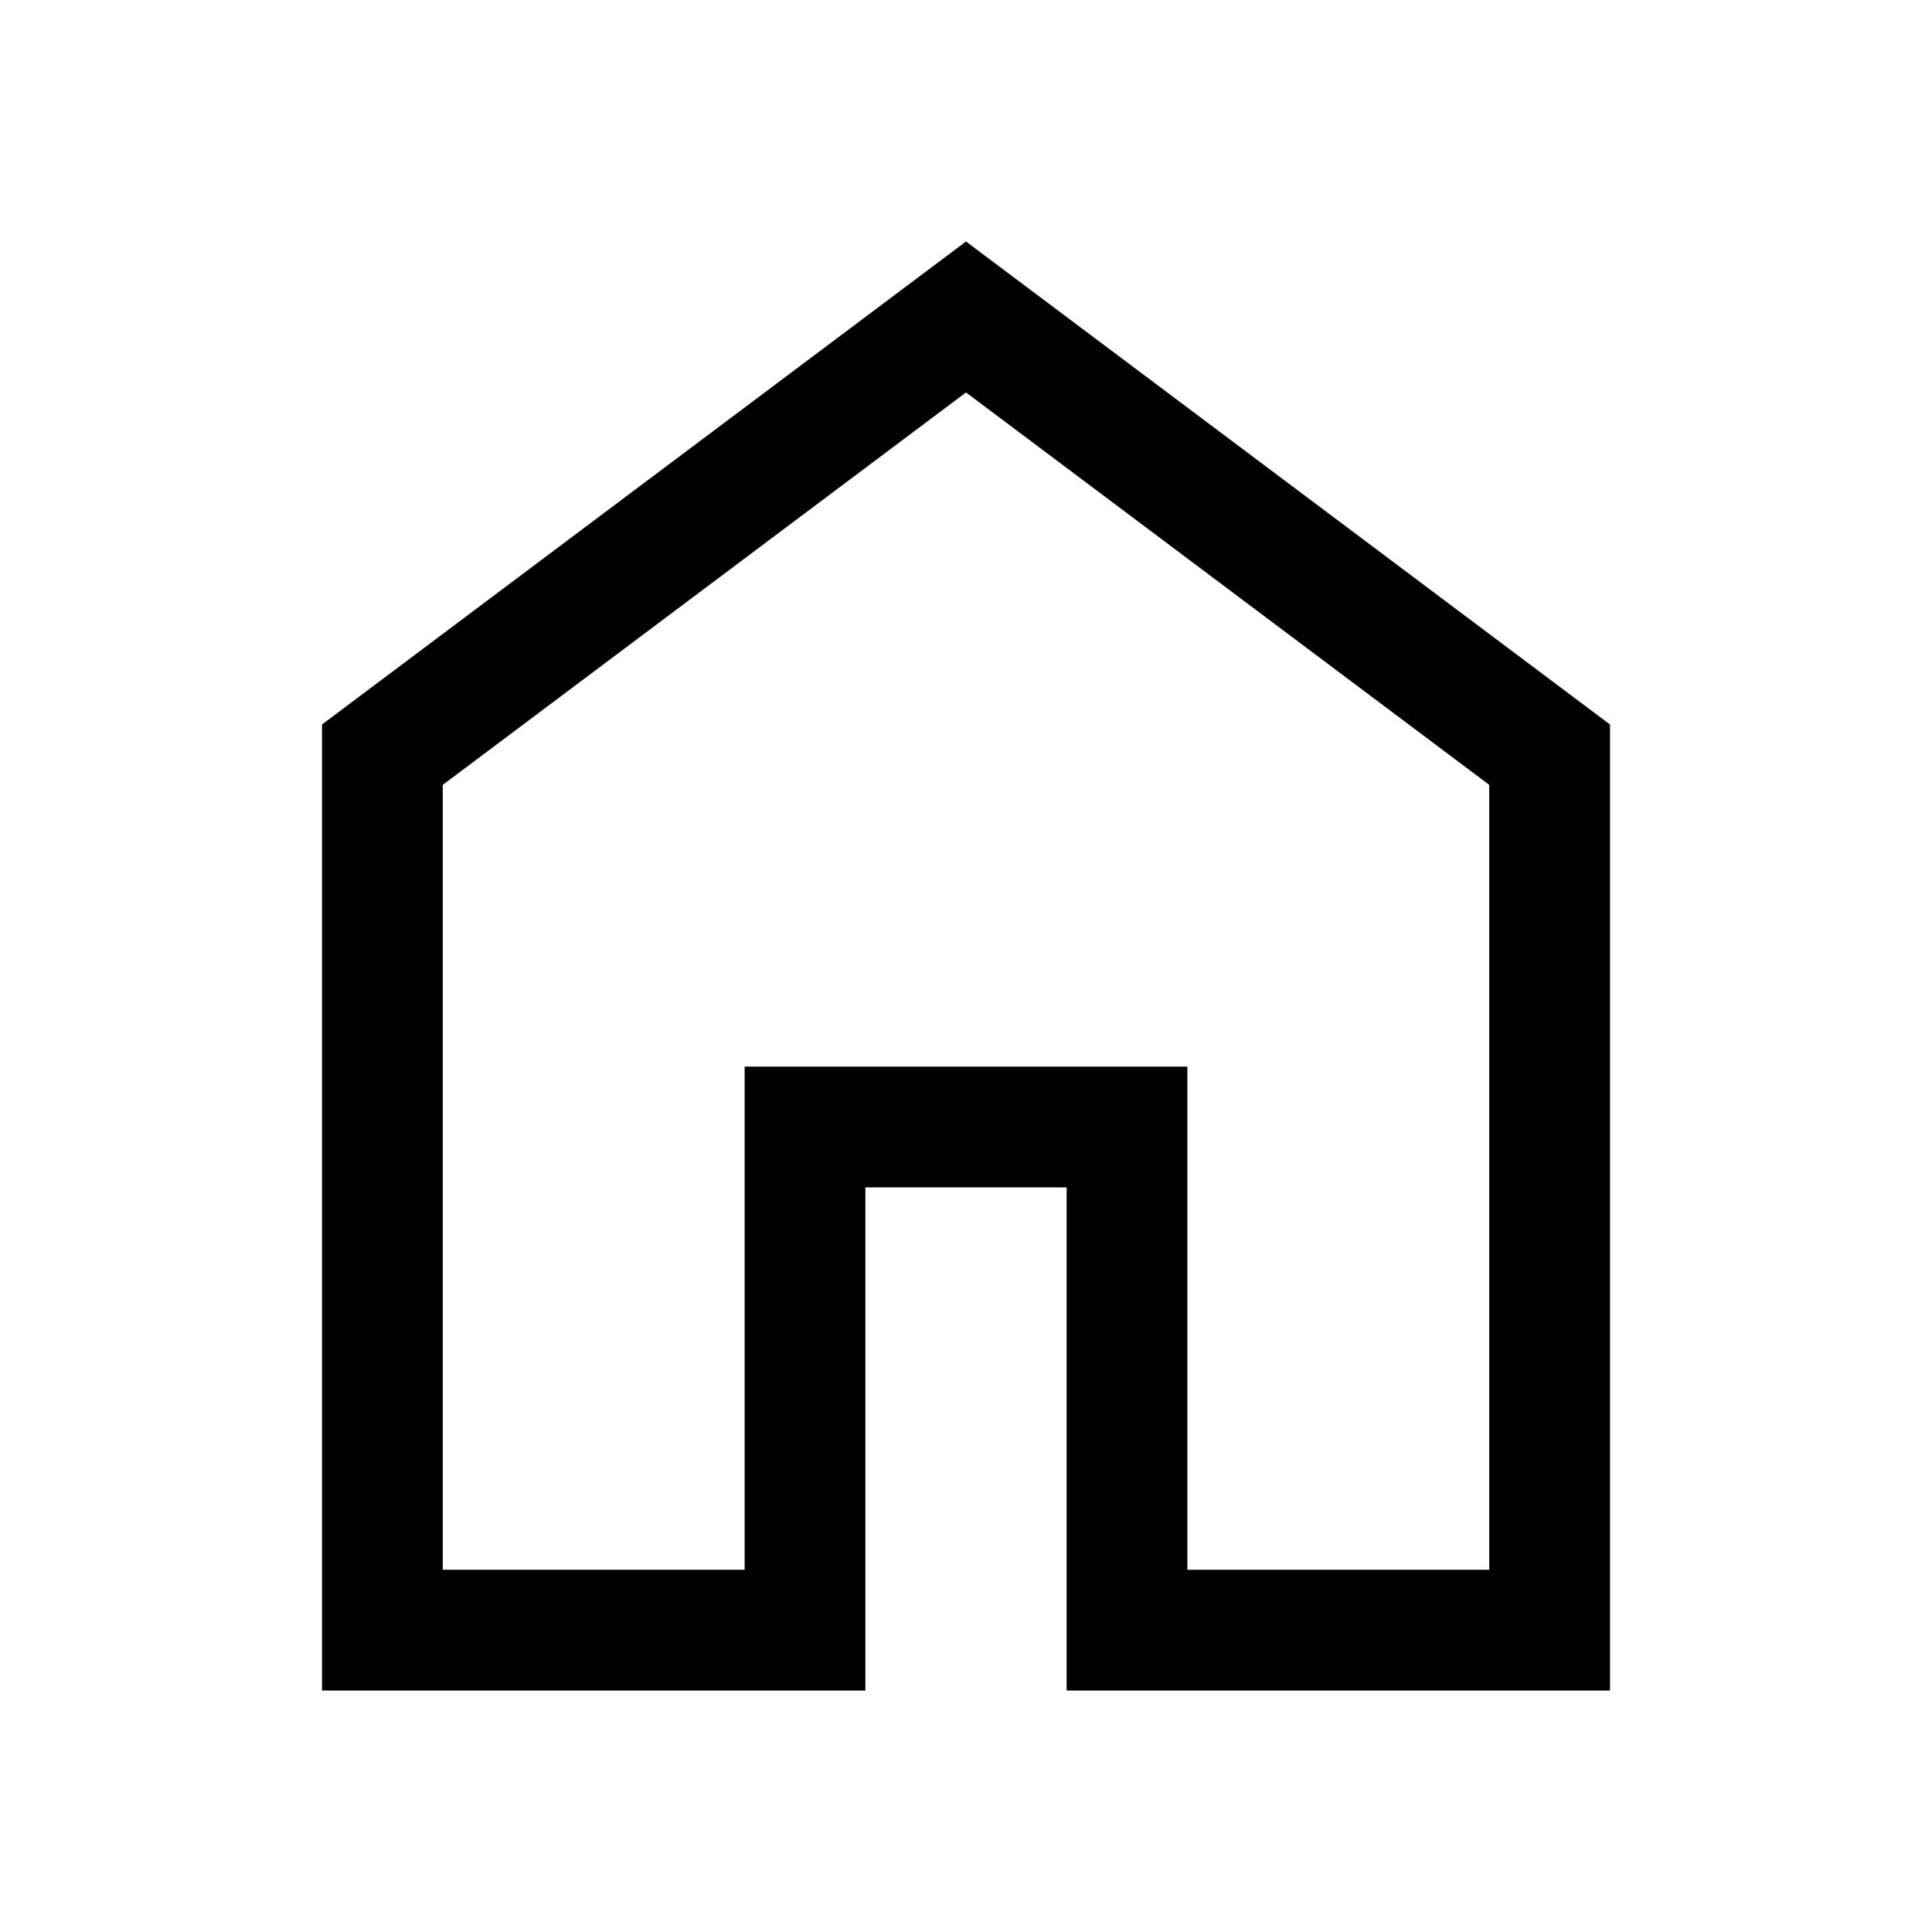
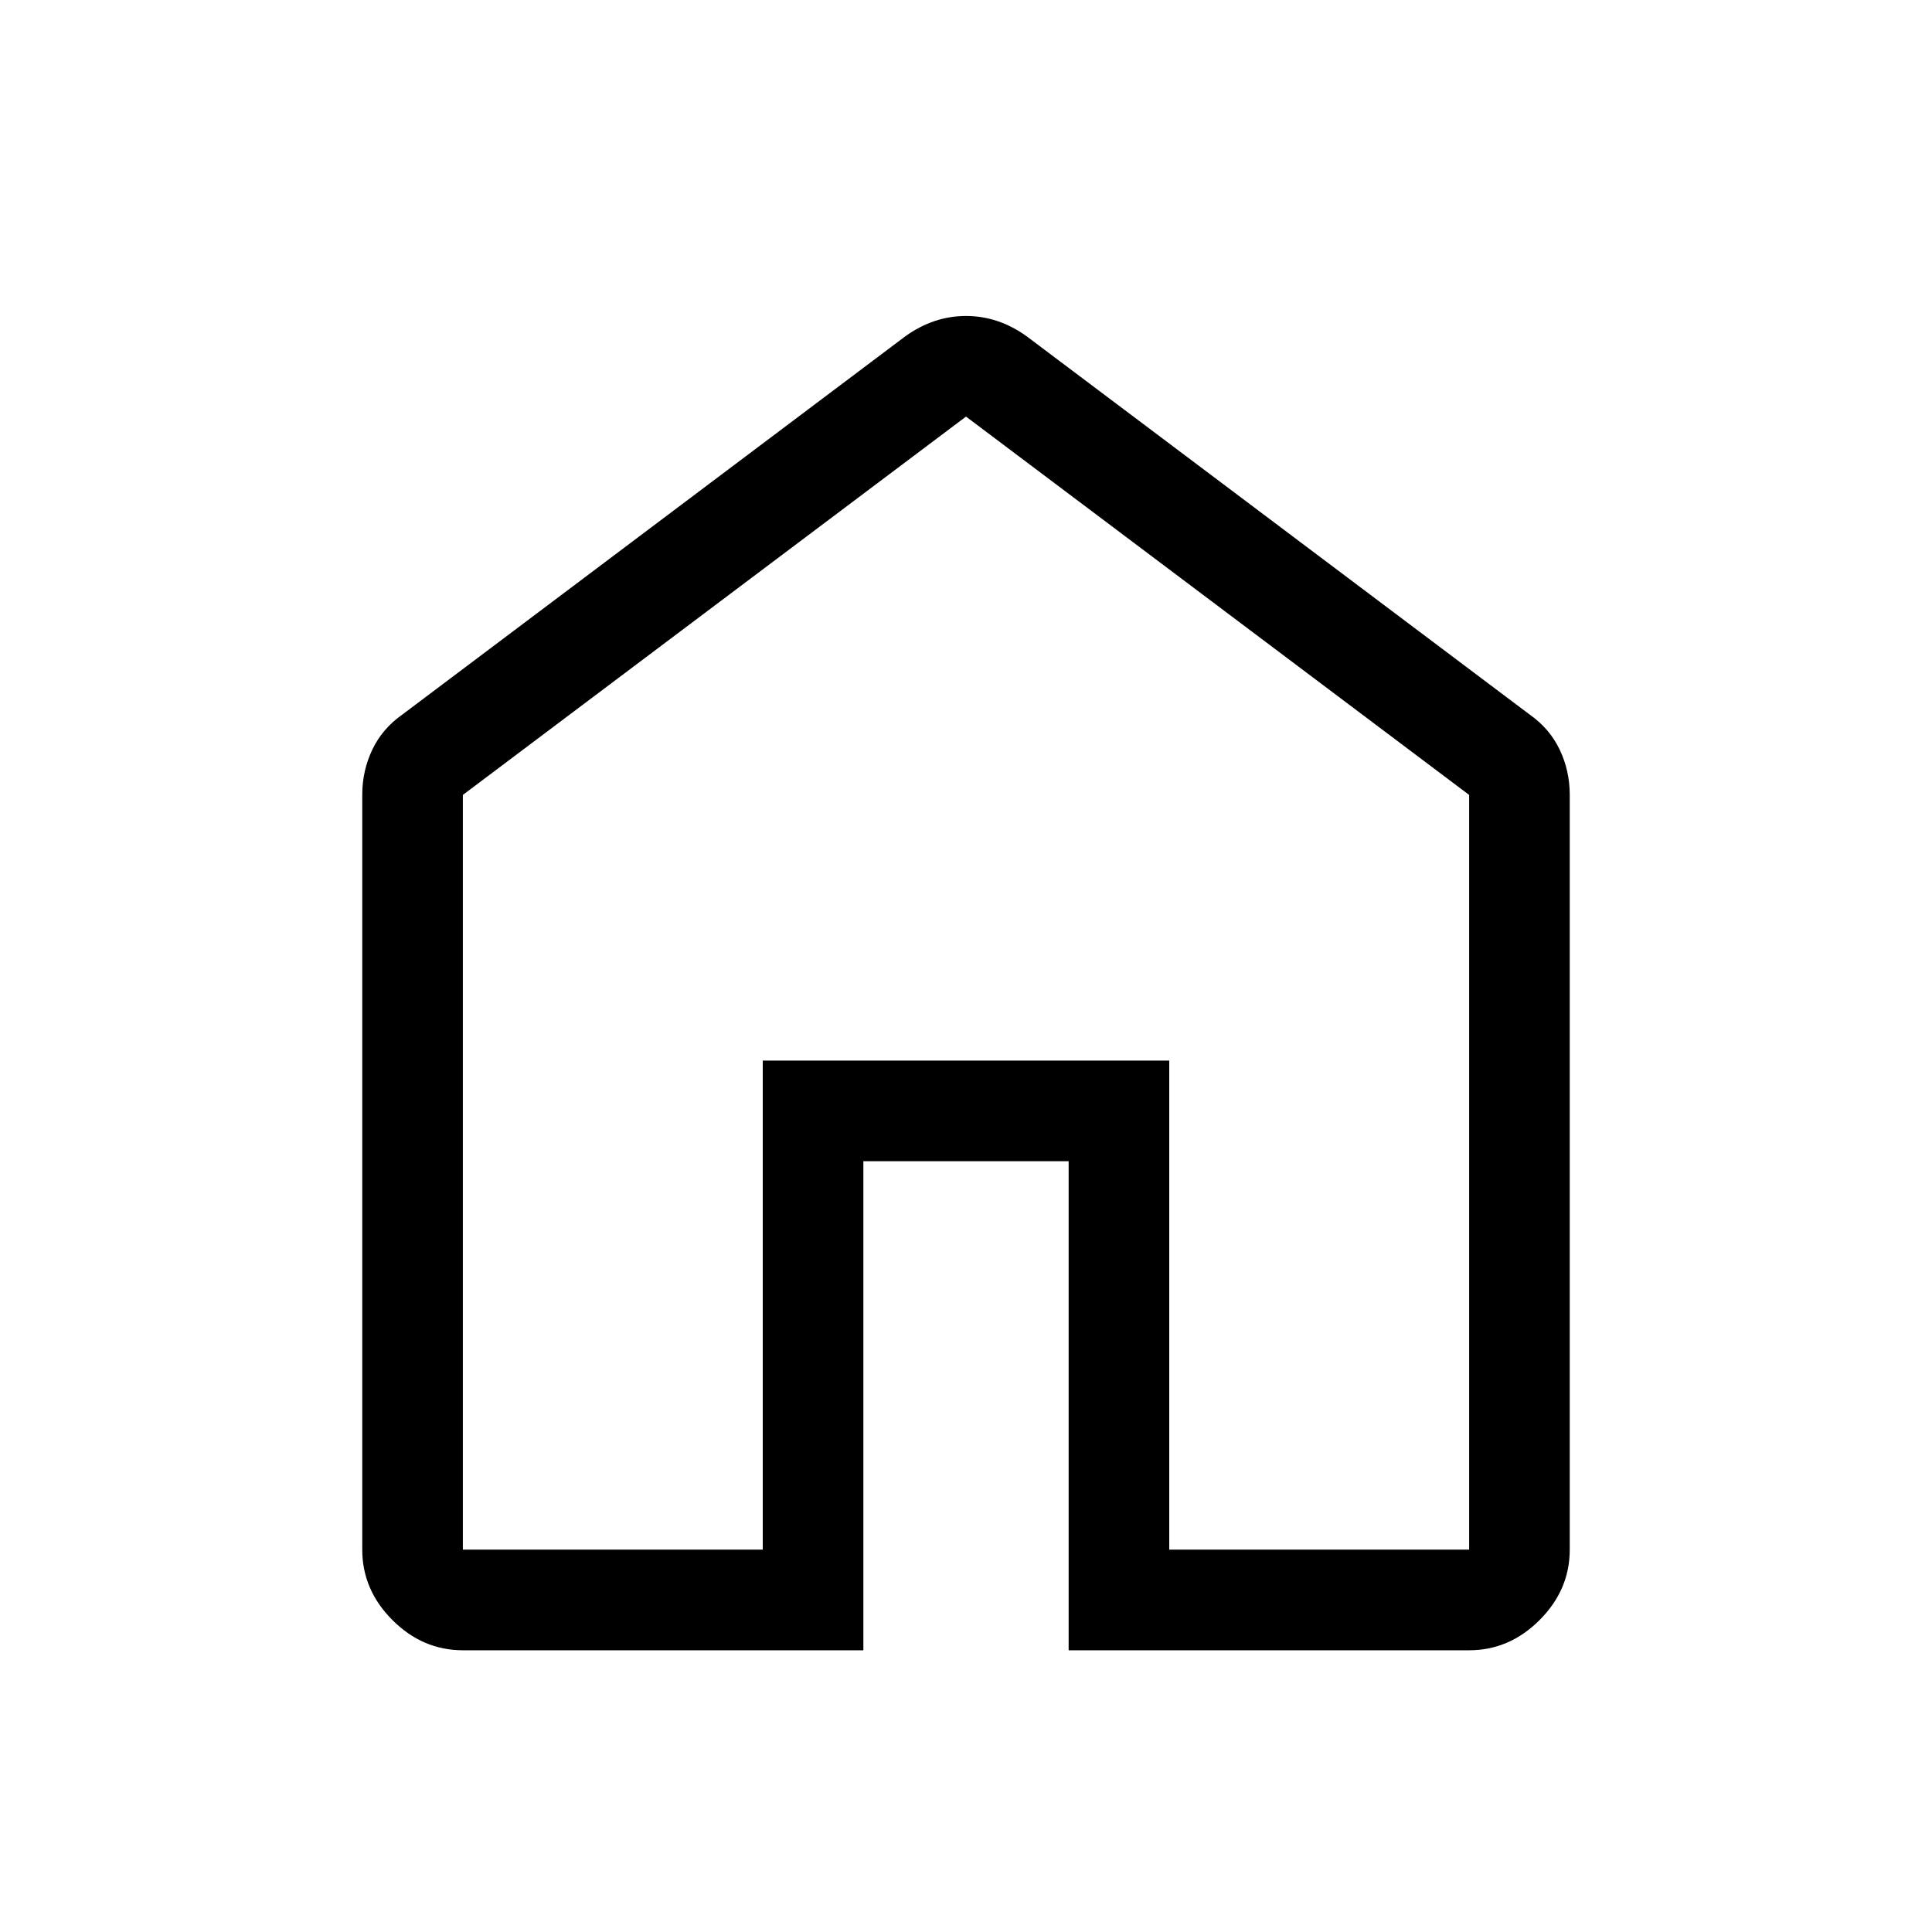
- <svg xmlns="http://www.w3.org/2000/svg" height="48" width="48" viewBox="0 0 48 48">
-   <path d="M11 39h7.5V26.5h11V39H37V19.5L24 9.75 11 19.5Zm-3 3V18L24 6l16 12v24H26.5V29.5h-5V42Zm16-17.65Z" />
+ <svg xmlns="http://www.w3.org/2000/svg" height="40" width="40">
+   <path d="M9.583 32.083h6.209V21.958h8.416v10.125h6.209V16.458L20 8.625 9.583 16.458Zm0 2.084q-.833 0-1.458-.625T7.5 32.083V16.458q0-.5.208-.937.209-.438.625-.729L18.75 6.958q.292-.208.604-.312.313-.104.646-.104t.646.104q.312.104.604.312l10.417 7.834q.416.291.625.729.208.437.208.937v15.625q0 .834-.625 1.459-.625.625-1.458.625h-8.292V24.042h-4.25v10.125ZM20 20.333Z" />
</svg>
